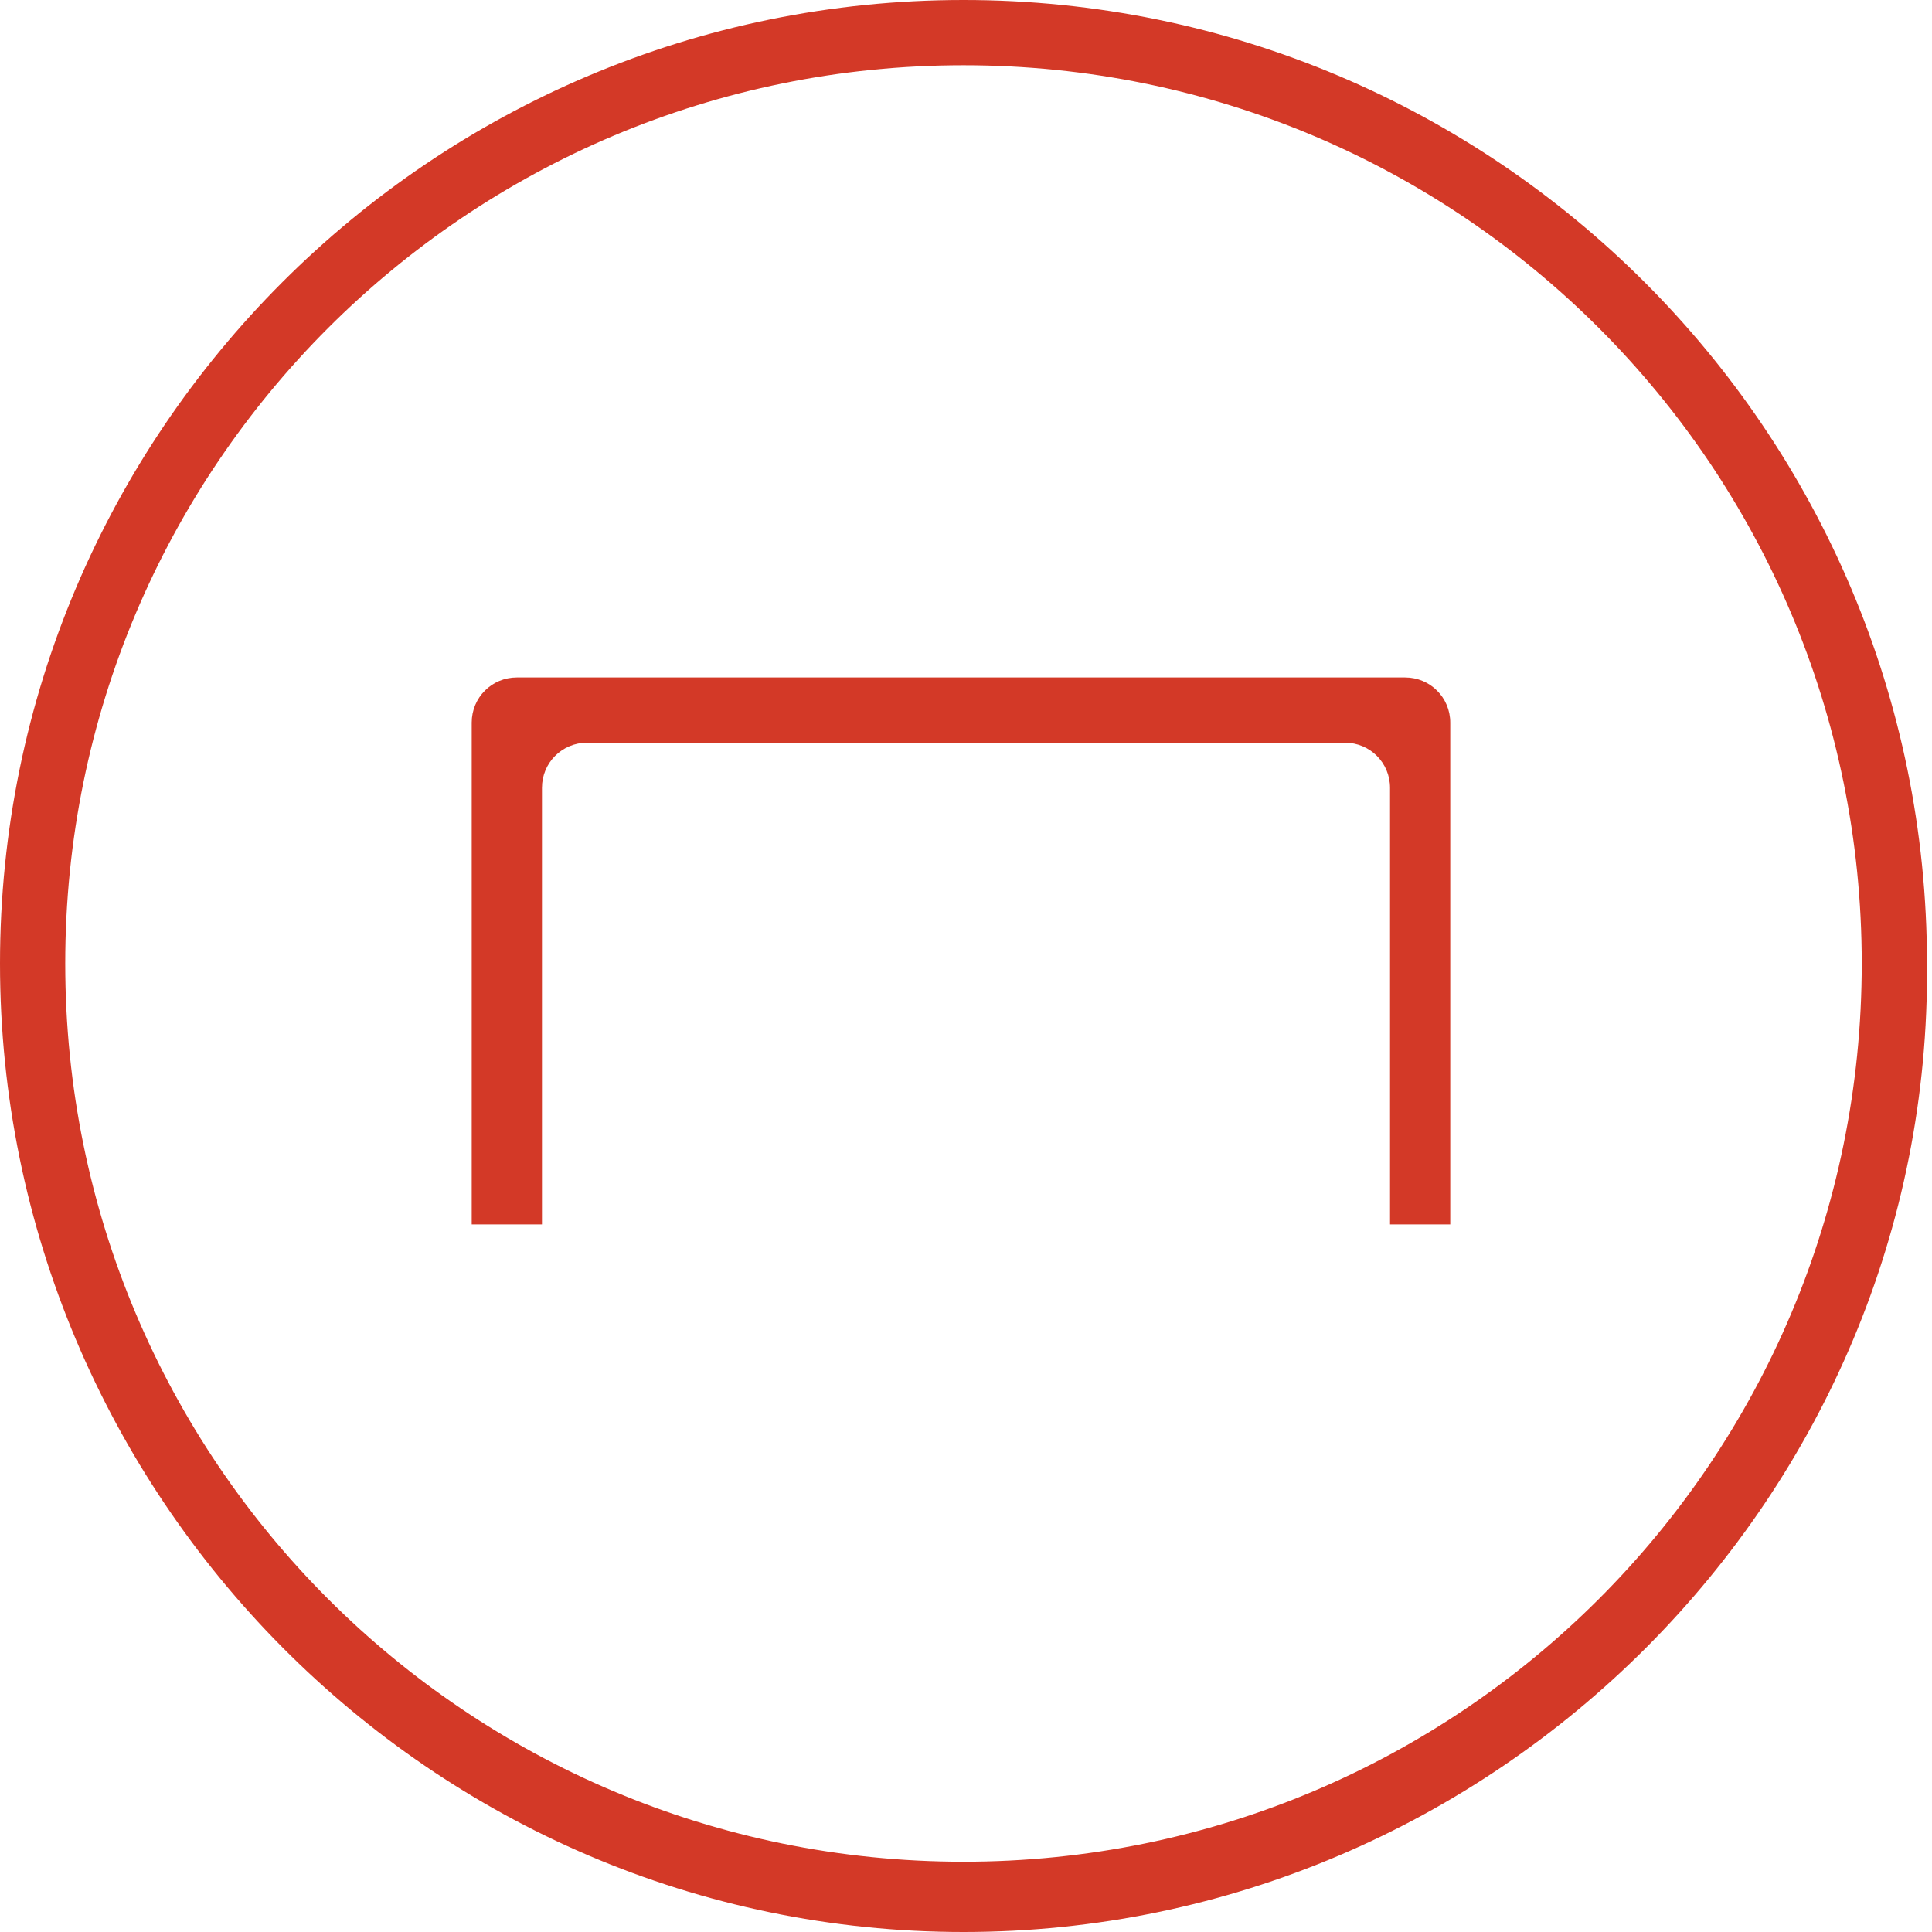
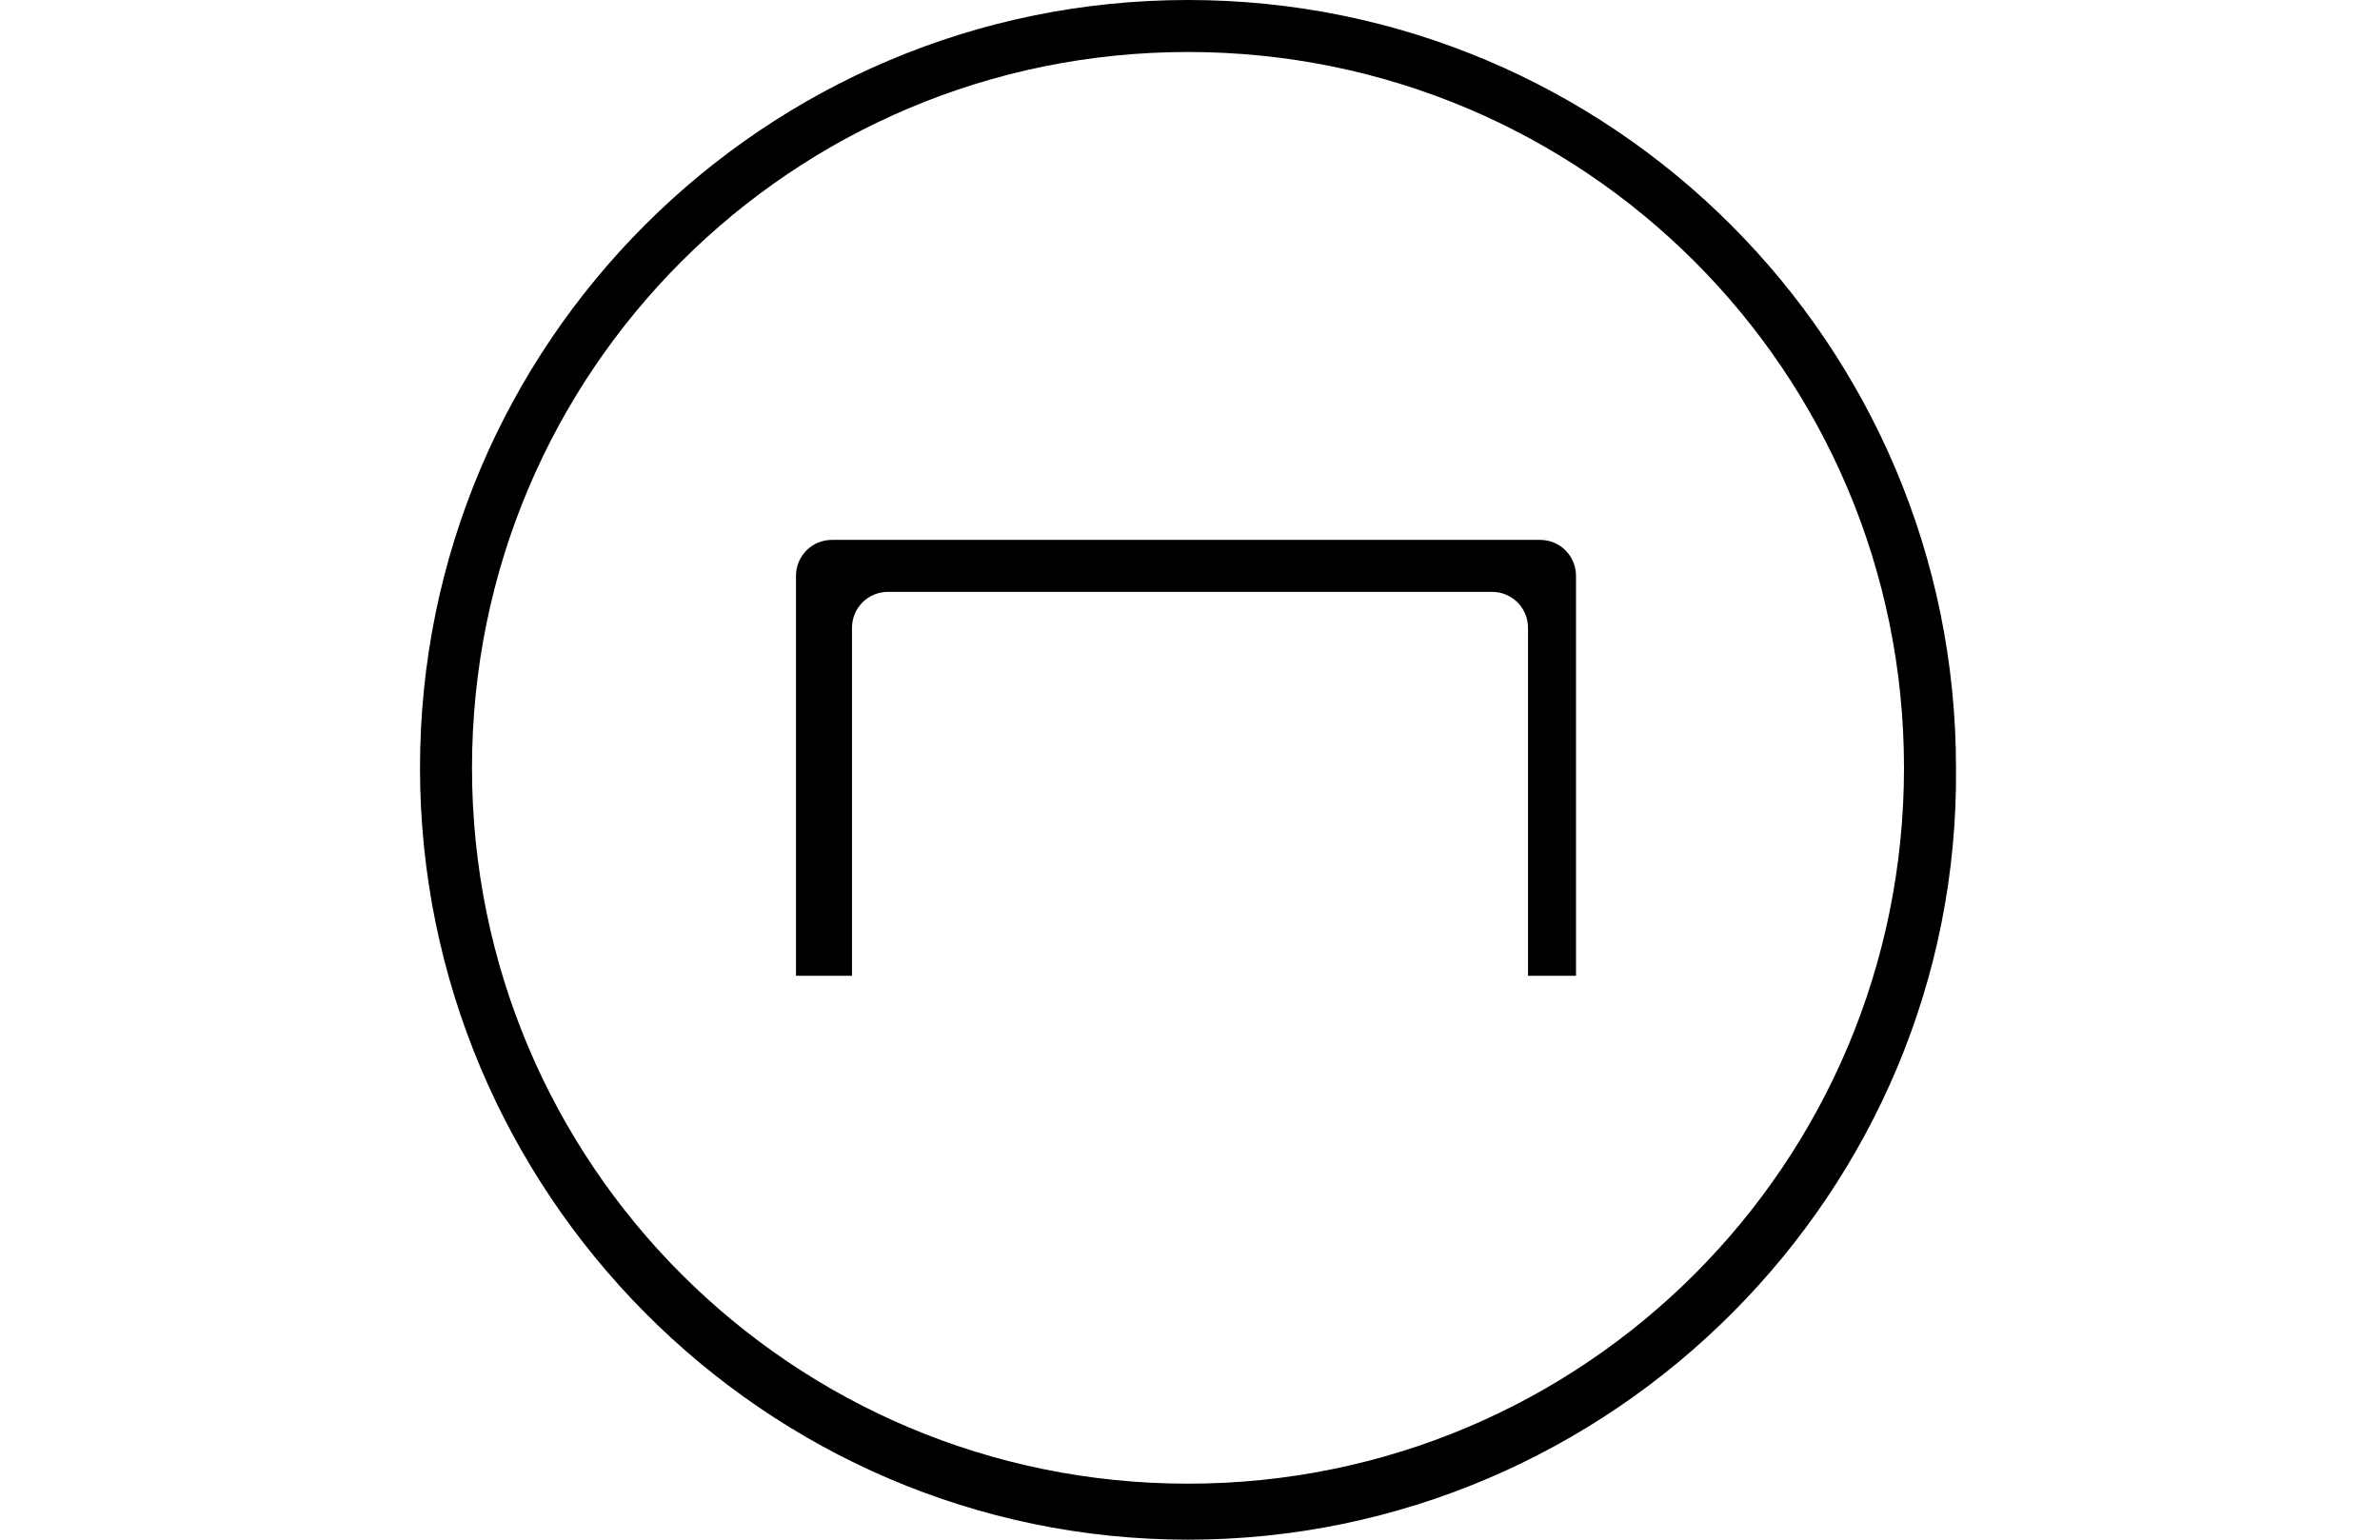
- <svg xmlns="http://www.w3.org/2000/svg" version="1.1" id="Layer_1" x="0px" y="0px" viewBox="0 0 38.5 38.5" enable-background="new 0 0 38.5 38.5" xml:space="preserve">
+ <svg xmlns="http://www.w3.org/2000/svg" version="1.1" id="Layer_1" x="0px" y="0px" width="1224px" height="792px" viewBox="0 0 1224 792" enable-background="new 0 0 1224 792" xml:space="preserve">
  <g>
-     <path fill="#D33927" d="M19.2,38.5C8.6,38.5,0,29.8,0,19.2C0,8.6,8.6,0,19.2,0s19.2,8.6,19.2,19.2C38.5,29.8,29.8,38.5,19.2,38.5z    M19.2,1.3c-9.9,0-17.9,8-17.9,17.9s8,17.9,17.9,17.9c9.9,0,17.9-8,17.9-17.9S29.1,1.3,19.2,1.3z" />
-     <path fill="#D33927" d="M29,24.4h-1.3v-8.7c0-0.5-0.4-0.9-0.9-0.9H11.7c-0.5,0-0.9,0.4-0.9,0.9v8.7H9.4v-10c0-0.5,0.4-0.9,0.9-0.9   h17.7c0.5,0,0.9,0.4,0.9,0.9V24.4z" />
+     <path d="M610.972,792C392.914,792,216,613.028,216,394.972C216,176.914,392.914,0,610.972,0   c218.057,0,394.972,176.914,394.972,394.972C1008,613.028,829.028,792,610.972,792z M610.972,26.743   c-203.657,0-368.229,164.572-368.229,368.229S407.314,763.2,610.972,763.2S979.2,598.629,979.2,394.972   S814.629,26.743,610.972,26.743z" />
+     <path d="M812.571,501.942h-26.743V322.972c0-10.286-8.229-18.515-18.514-18.515H456.686c-10.285,0-18.514,8.229-18.514,18.515   v178.971h-28.801V296.229c0-10.286,8.229-18.514,18.515-18.514H792c10.286,0,18.515,8.229,18.515,18.514v205.714H812.571z" />
  </g>
</svg>
